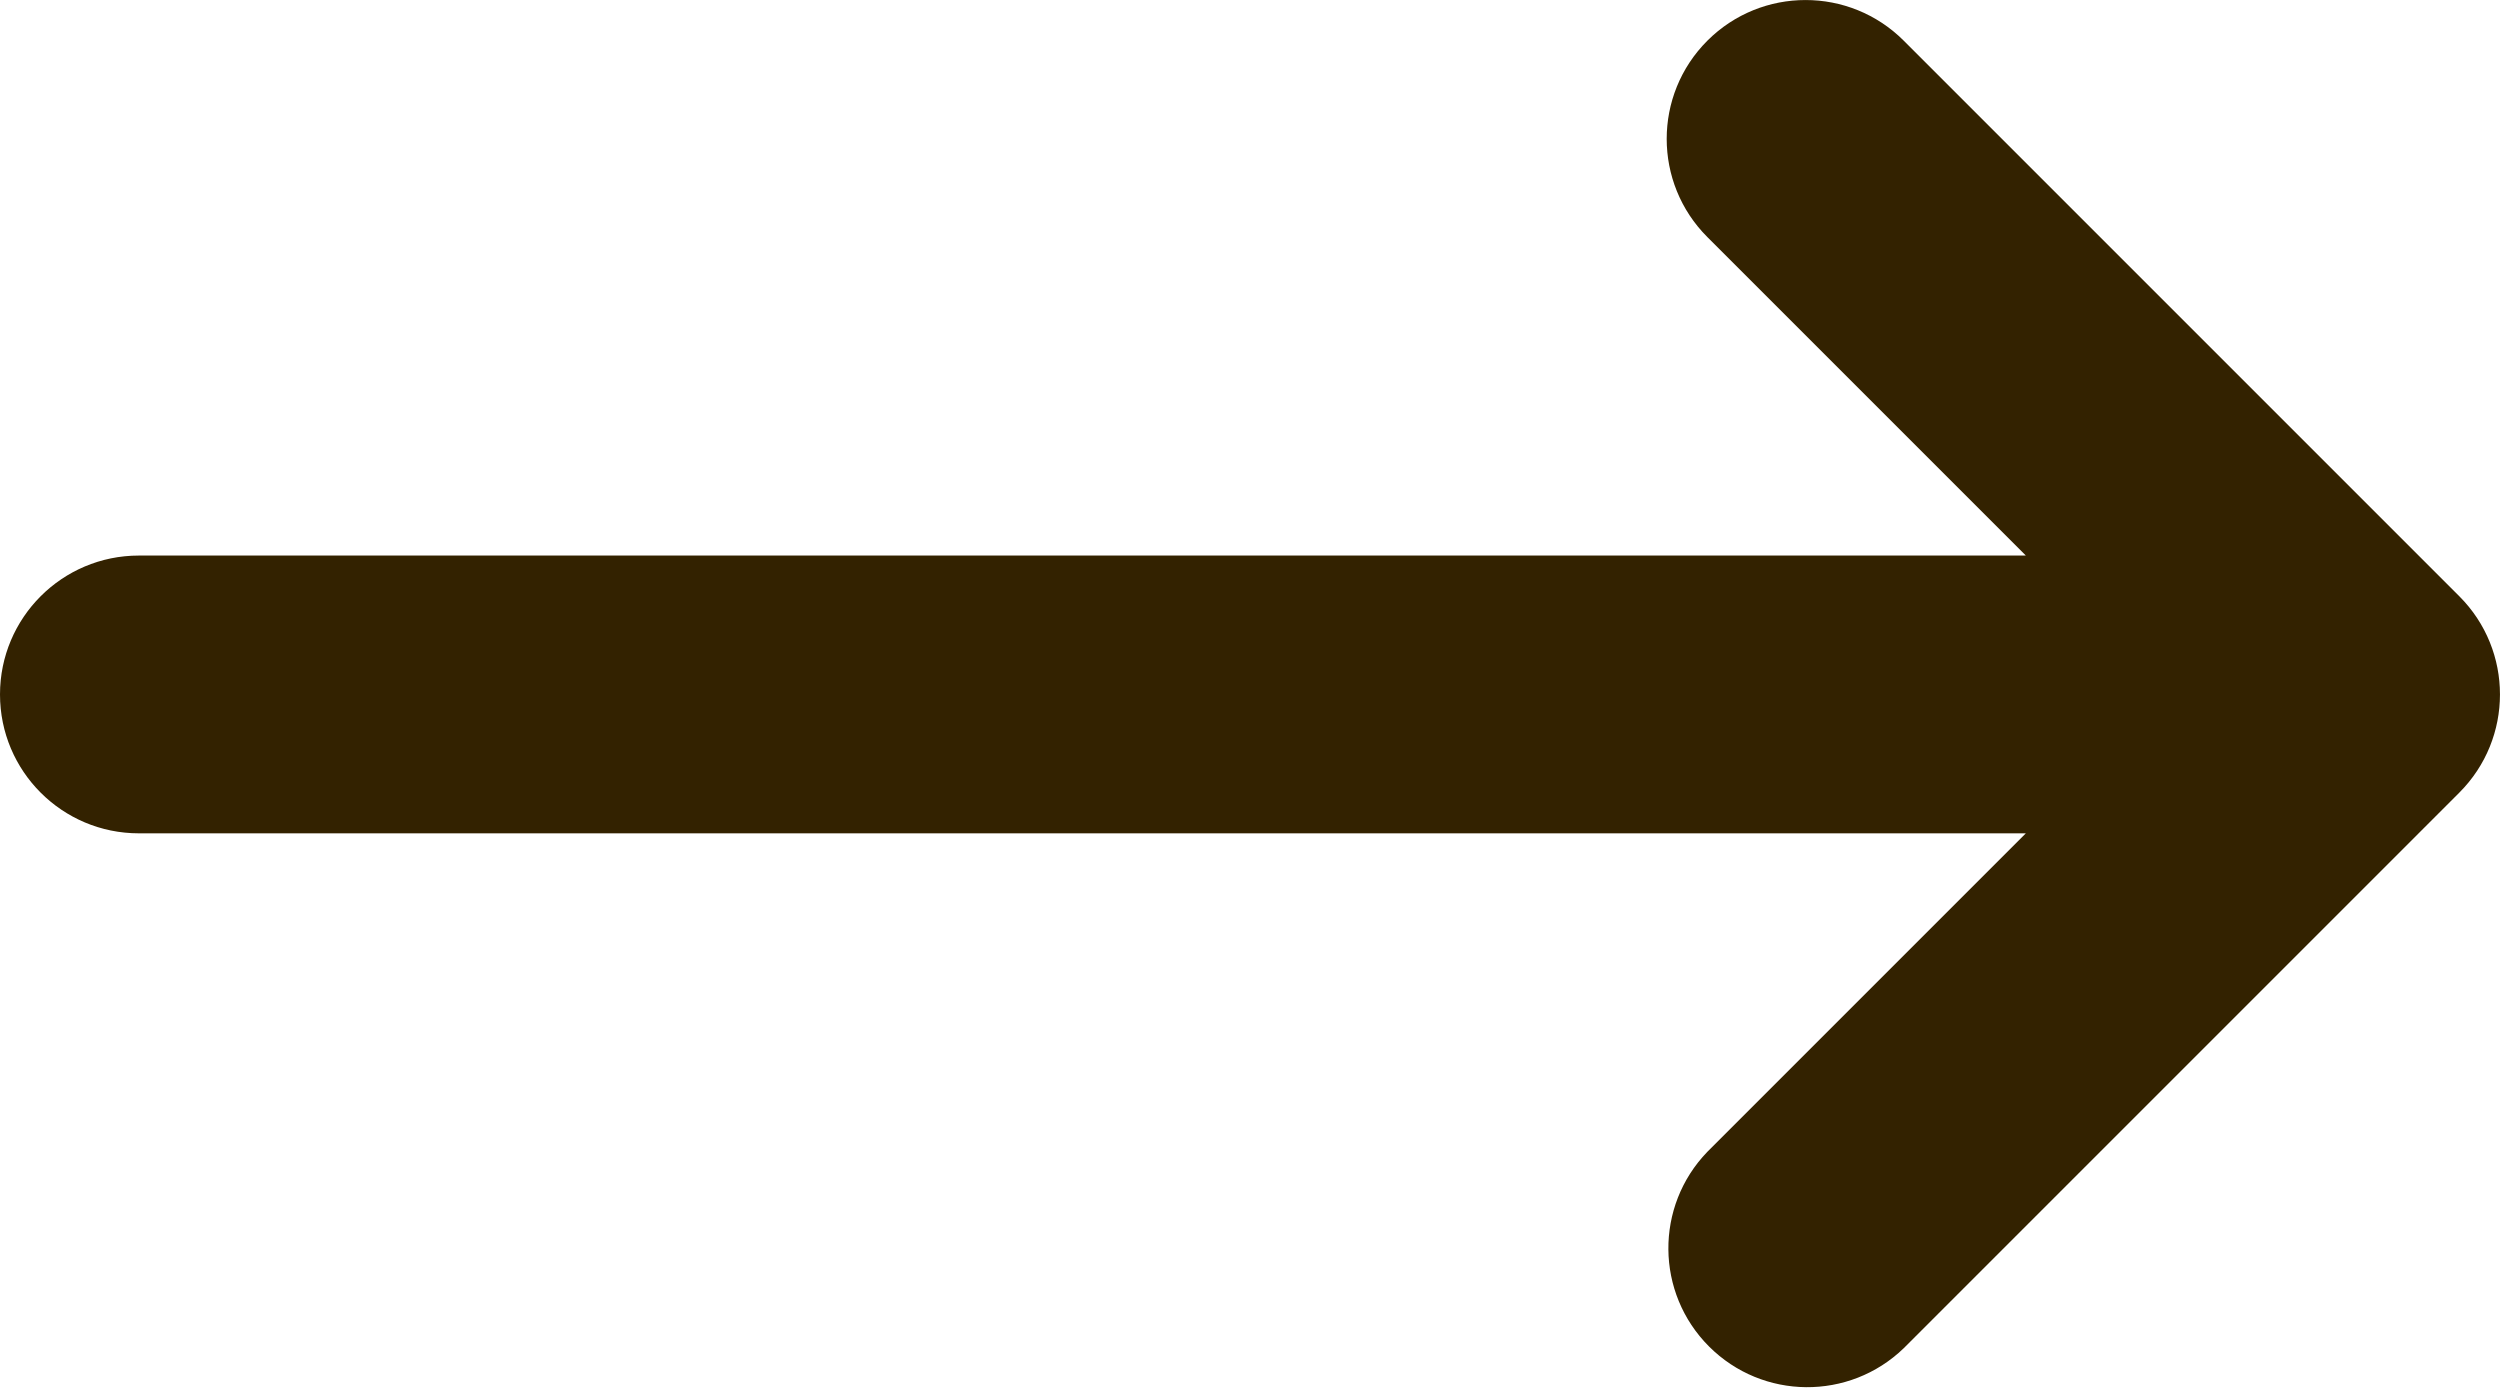
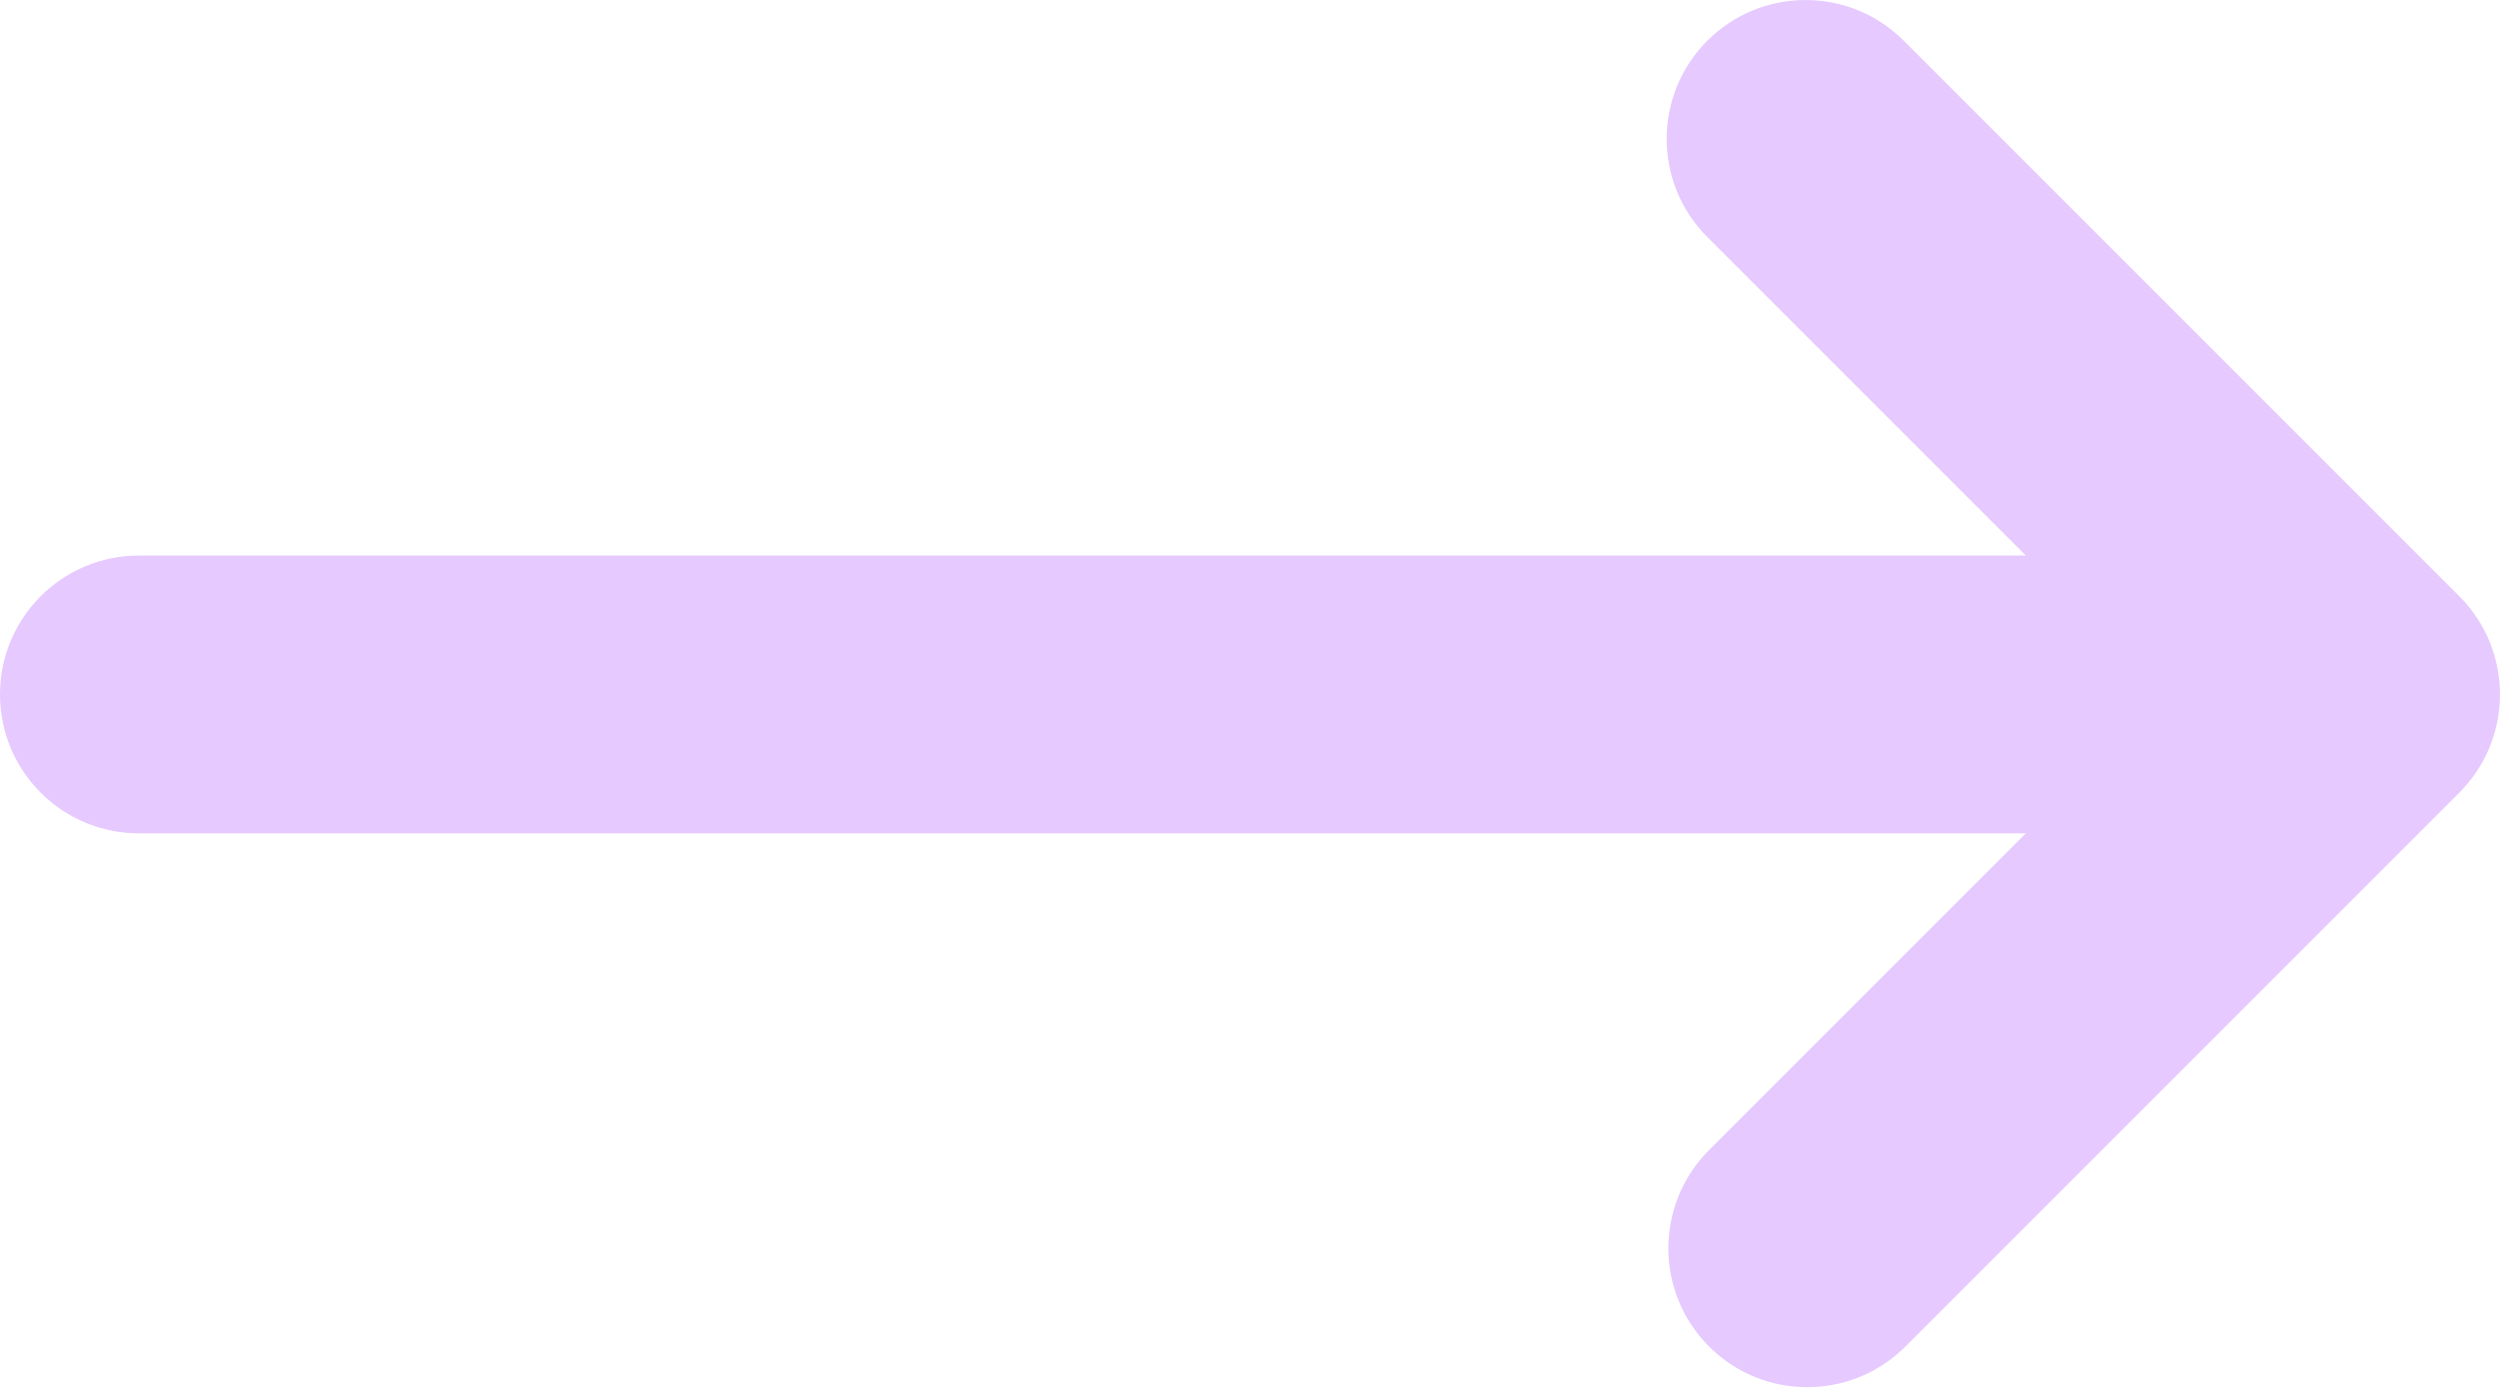
<svg xmlns="http://www.w3.org/2000/svg" width="18" height="10" fill="none">
-   <path fill-rule="evenodd" clip-rule="evenodd" d="M12.293.293a1 1 0 0 1 1.414 0l4 4a1 1 0 0 1 0 1.414l-4 4a1 1 0 0 1-1.414-1.414L14.586 6H1a1 1 0 0 1 0-2h13.586l-2.293-2.293a1 1 0 0 1 0-1.414Z" fill="#320" />
+   <path fill-rule="evenodd" clip-rule="evenodd" d="M12.293.293a1 1 0 0 1 1.414 0l4 4a1 1 0 0 1 0 1.414l-4 4a1 1 0 0 1-1.414-1.414L14.586 6H1a1 1 0 0 1 0-2h13.586l-2.293-2.293a1 1 0 0 1 0-1.414Z" fill="#E6C9Ff" />
</svg>
